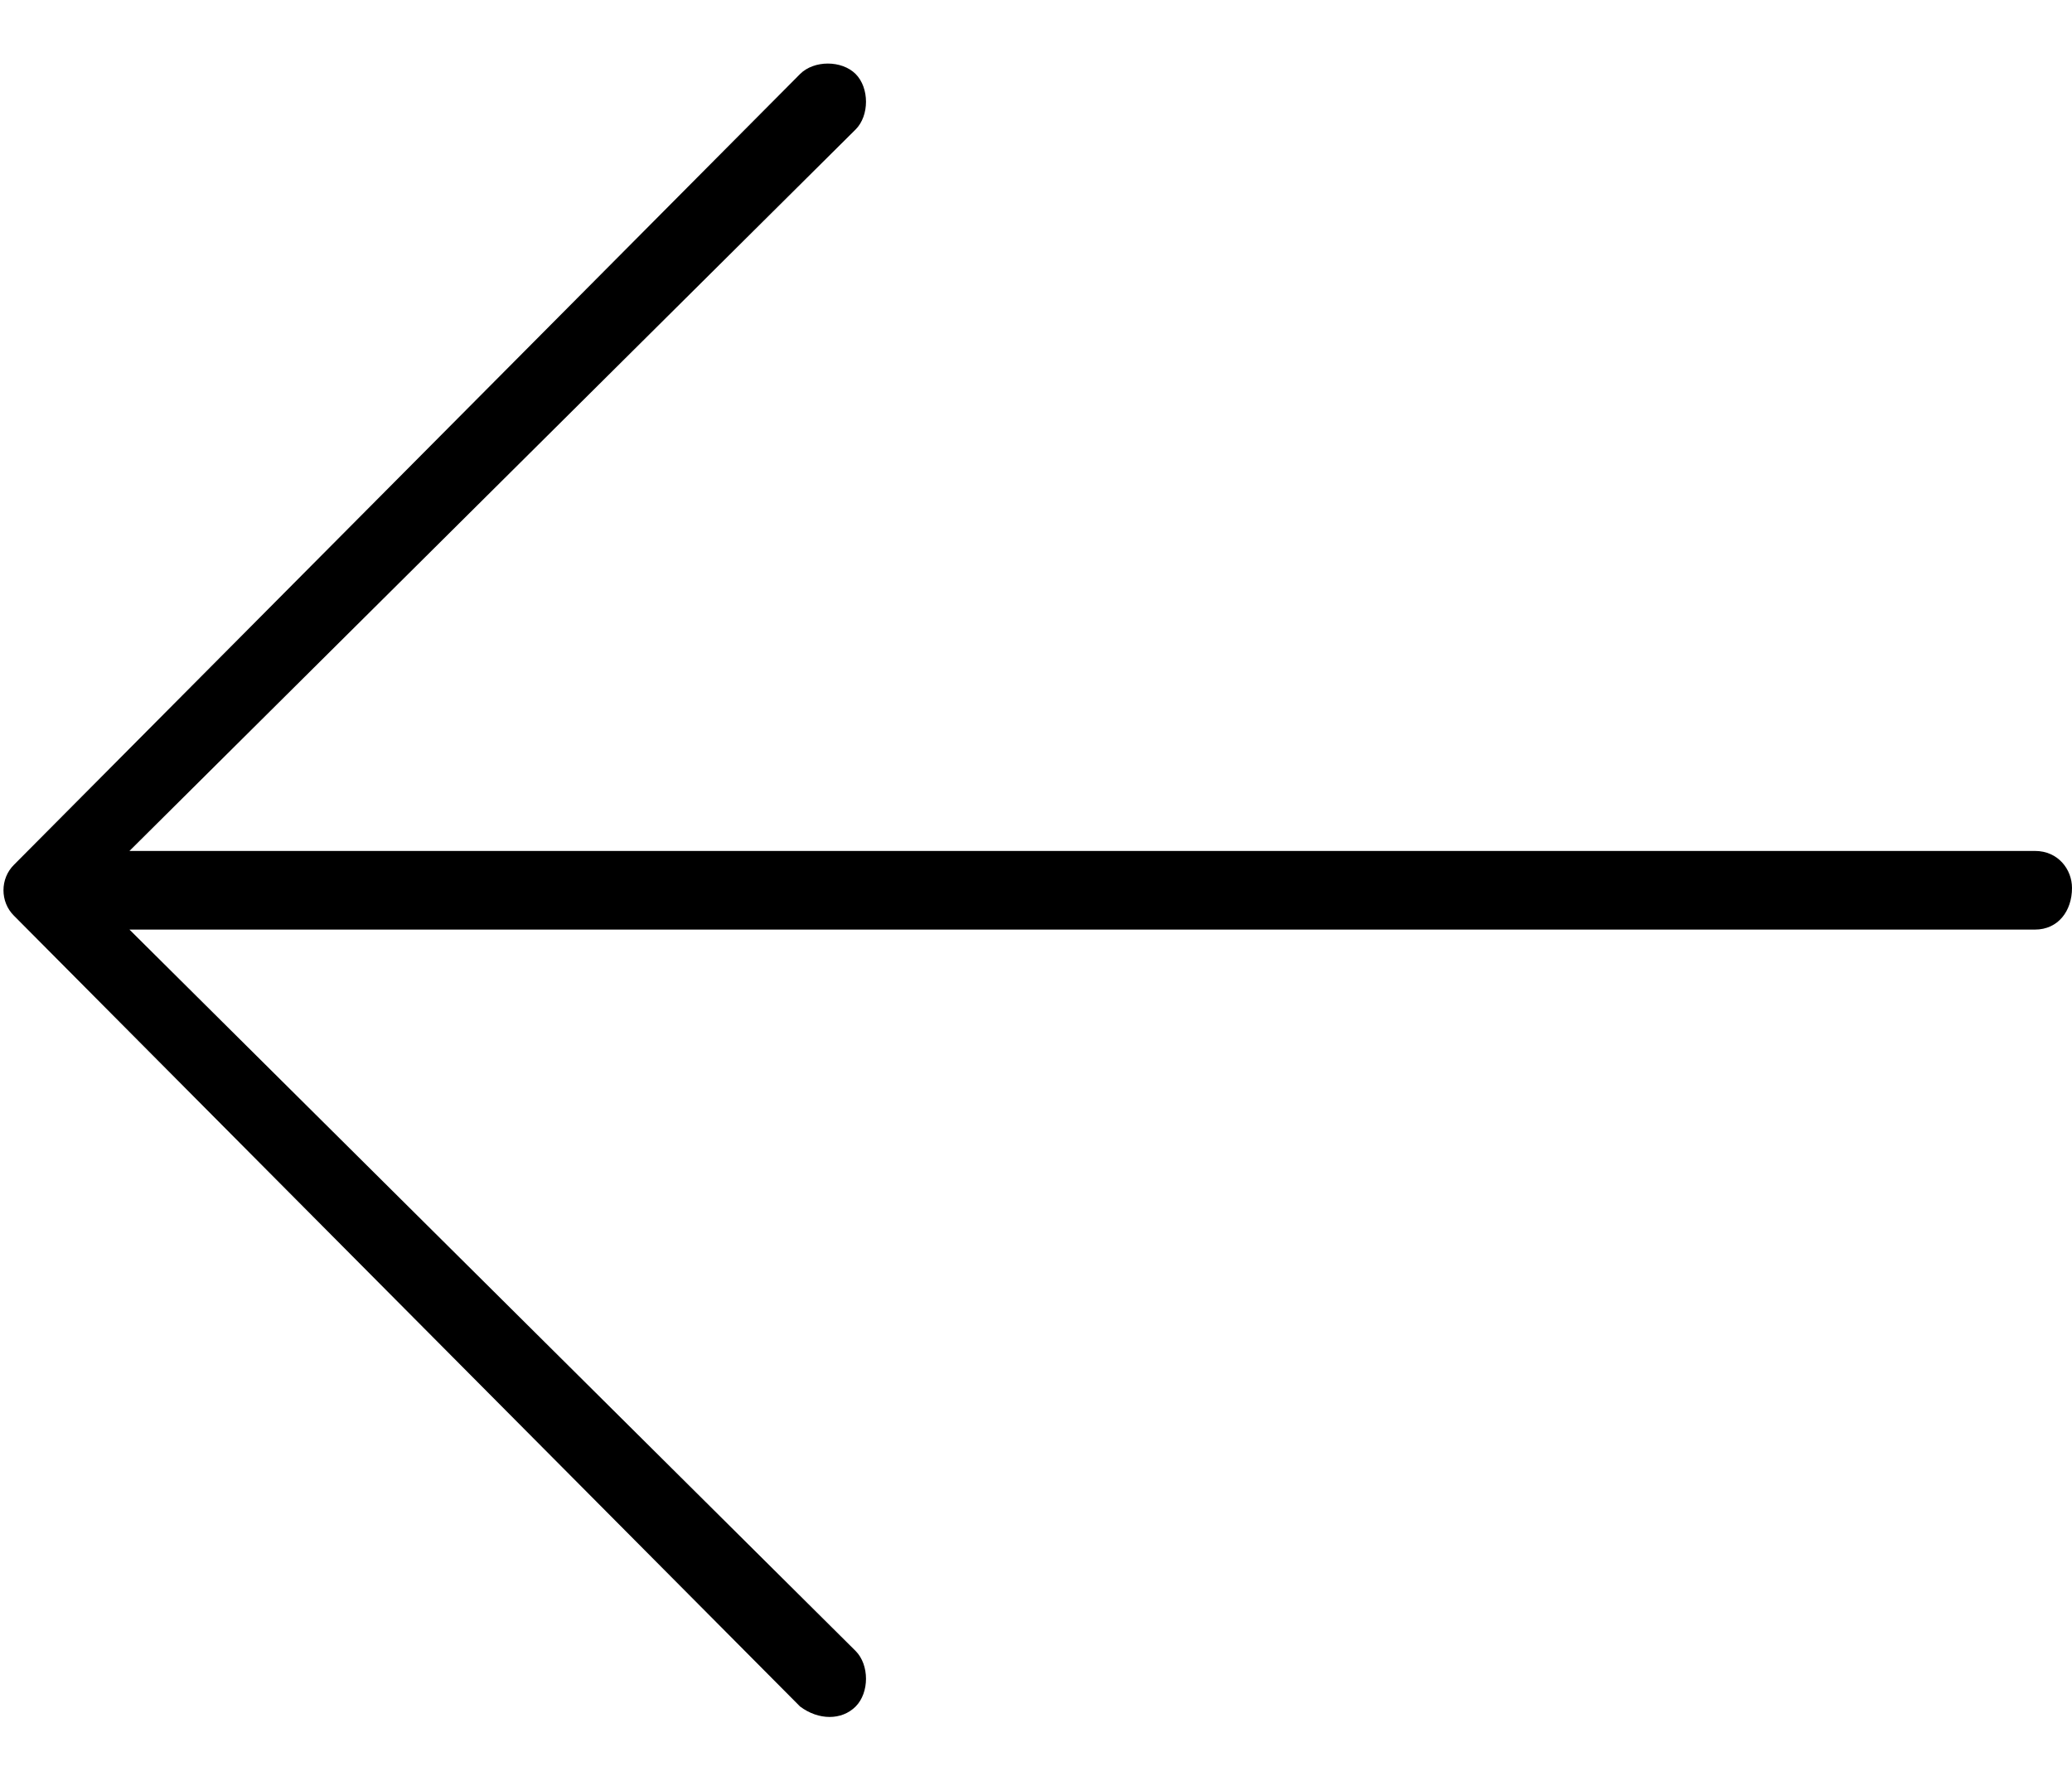
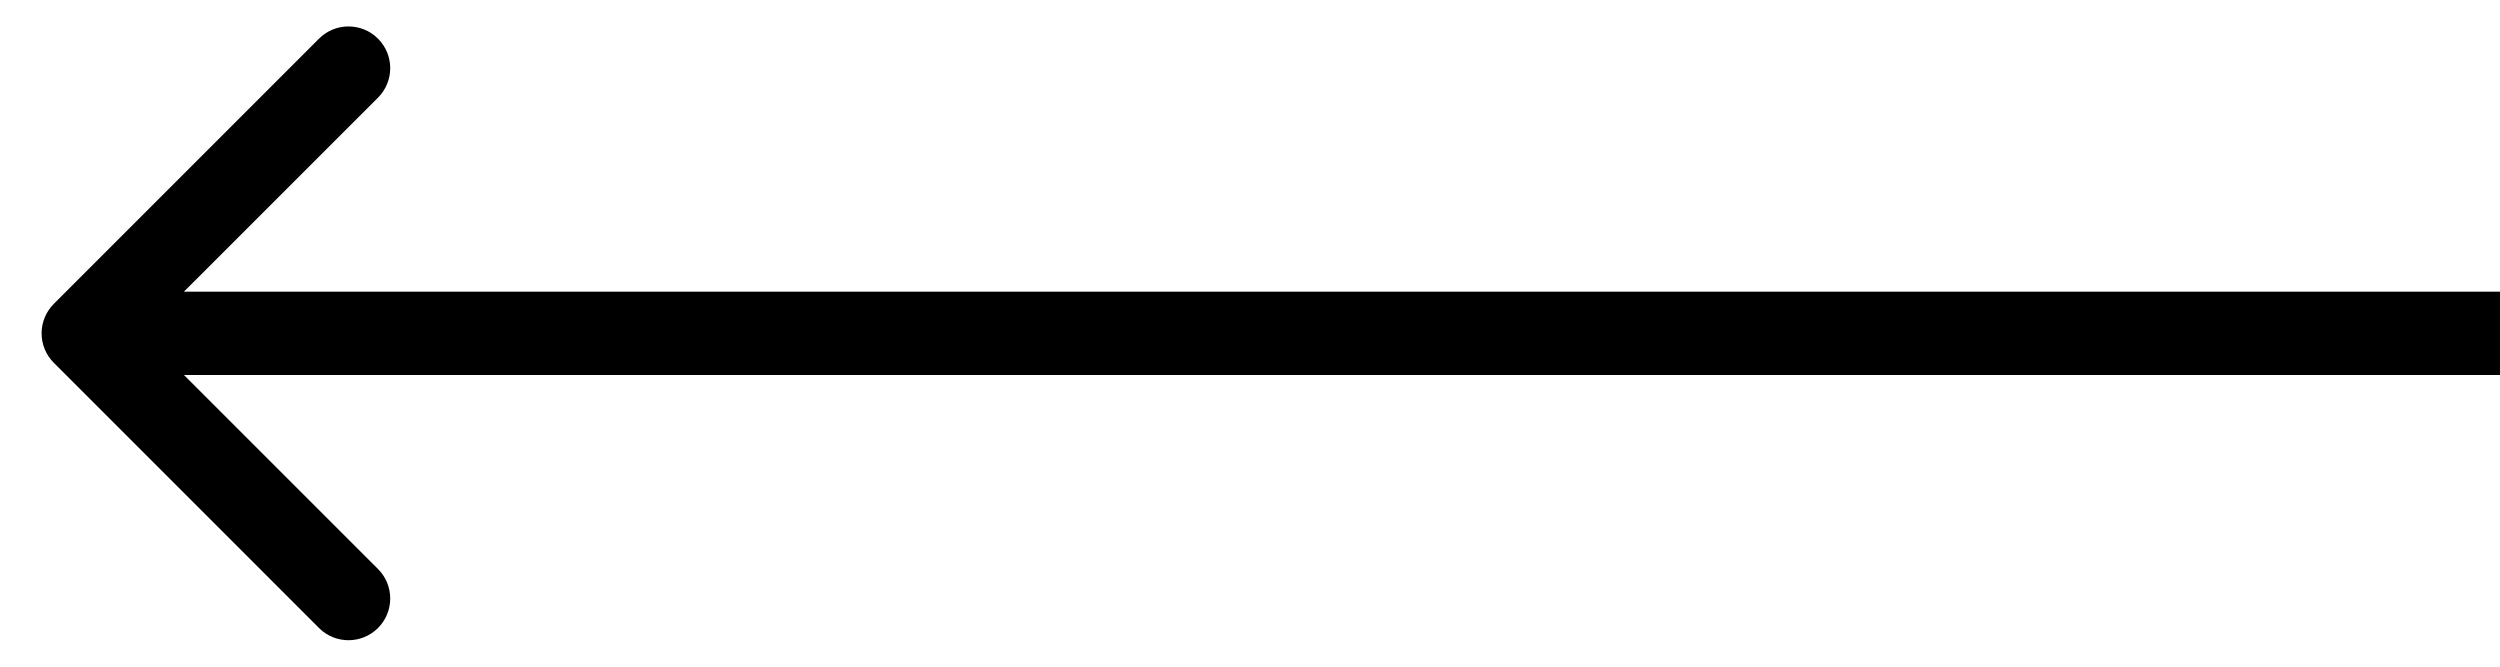
- <svg xmlns="http://www.w3.org/2000/svg" width="21" height="18" viewBox="0 0 21 18" fill="none">
-   <path d="M8.109 0.75L0.141 8.766C0 8.906 0 9.141 0.141 9.281L8.109 17.297C8.297 17.438 8.531 17.438 8.672 17.297C8.812 17.156 8.812 16.875 8.672 16.734L1.312 9.422H20.625C20.859 9.422 21 9.234 21 9C21 8.812 20.859 8.625 20.625 8.625H1.312L8.672 1.312C8.812 1.172 8.812 0.891 8.672 0.75C8.531 0.609 8.25 0.609 8.109 0.75Z" fill="black" />
+ <svg xmlns="http://www.w3.org/2000/svg" width="30" height="8" fill="none">
+   <path fill="#000" d="M.646 3.646a.5.5 0 0 0 0 .708l3.182 3.182a.5.5 0 1 0 .708-.708L1.707 4l2.829-2.828a.5.5 0 1 0-.708-.708L.646 3.646ZM30 3.5H1v1h29v-1Z" />
</svg>
